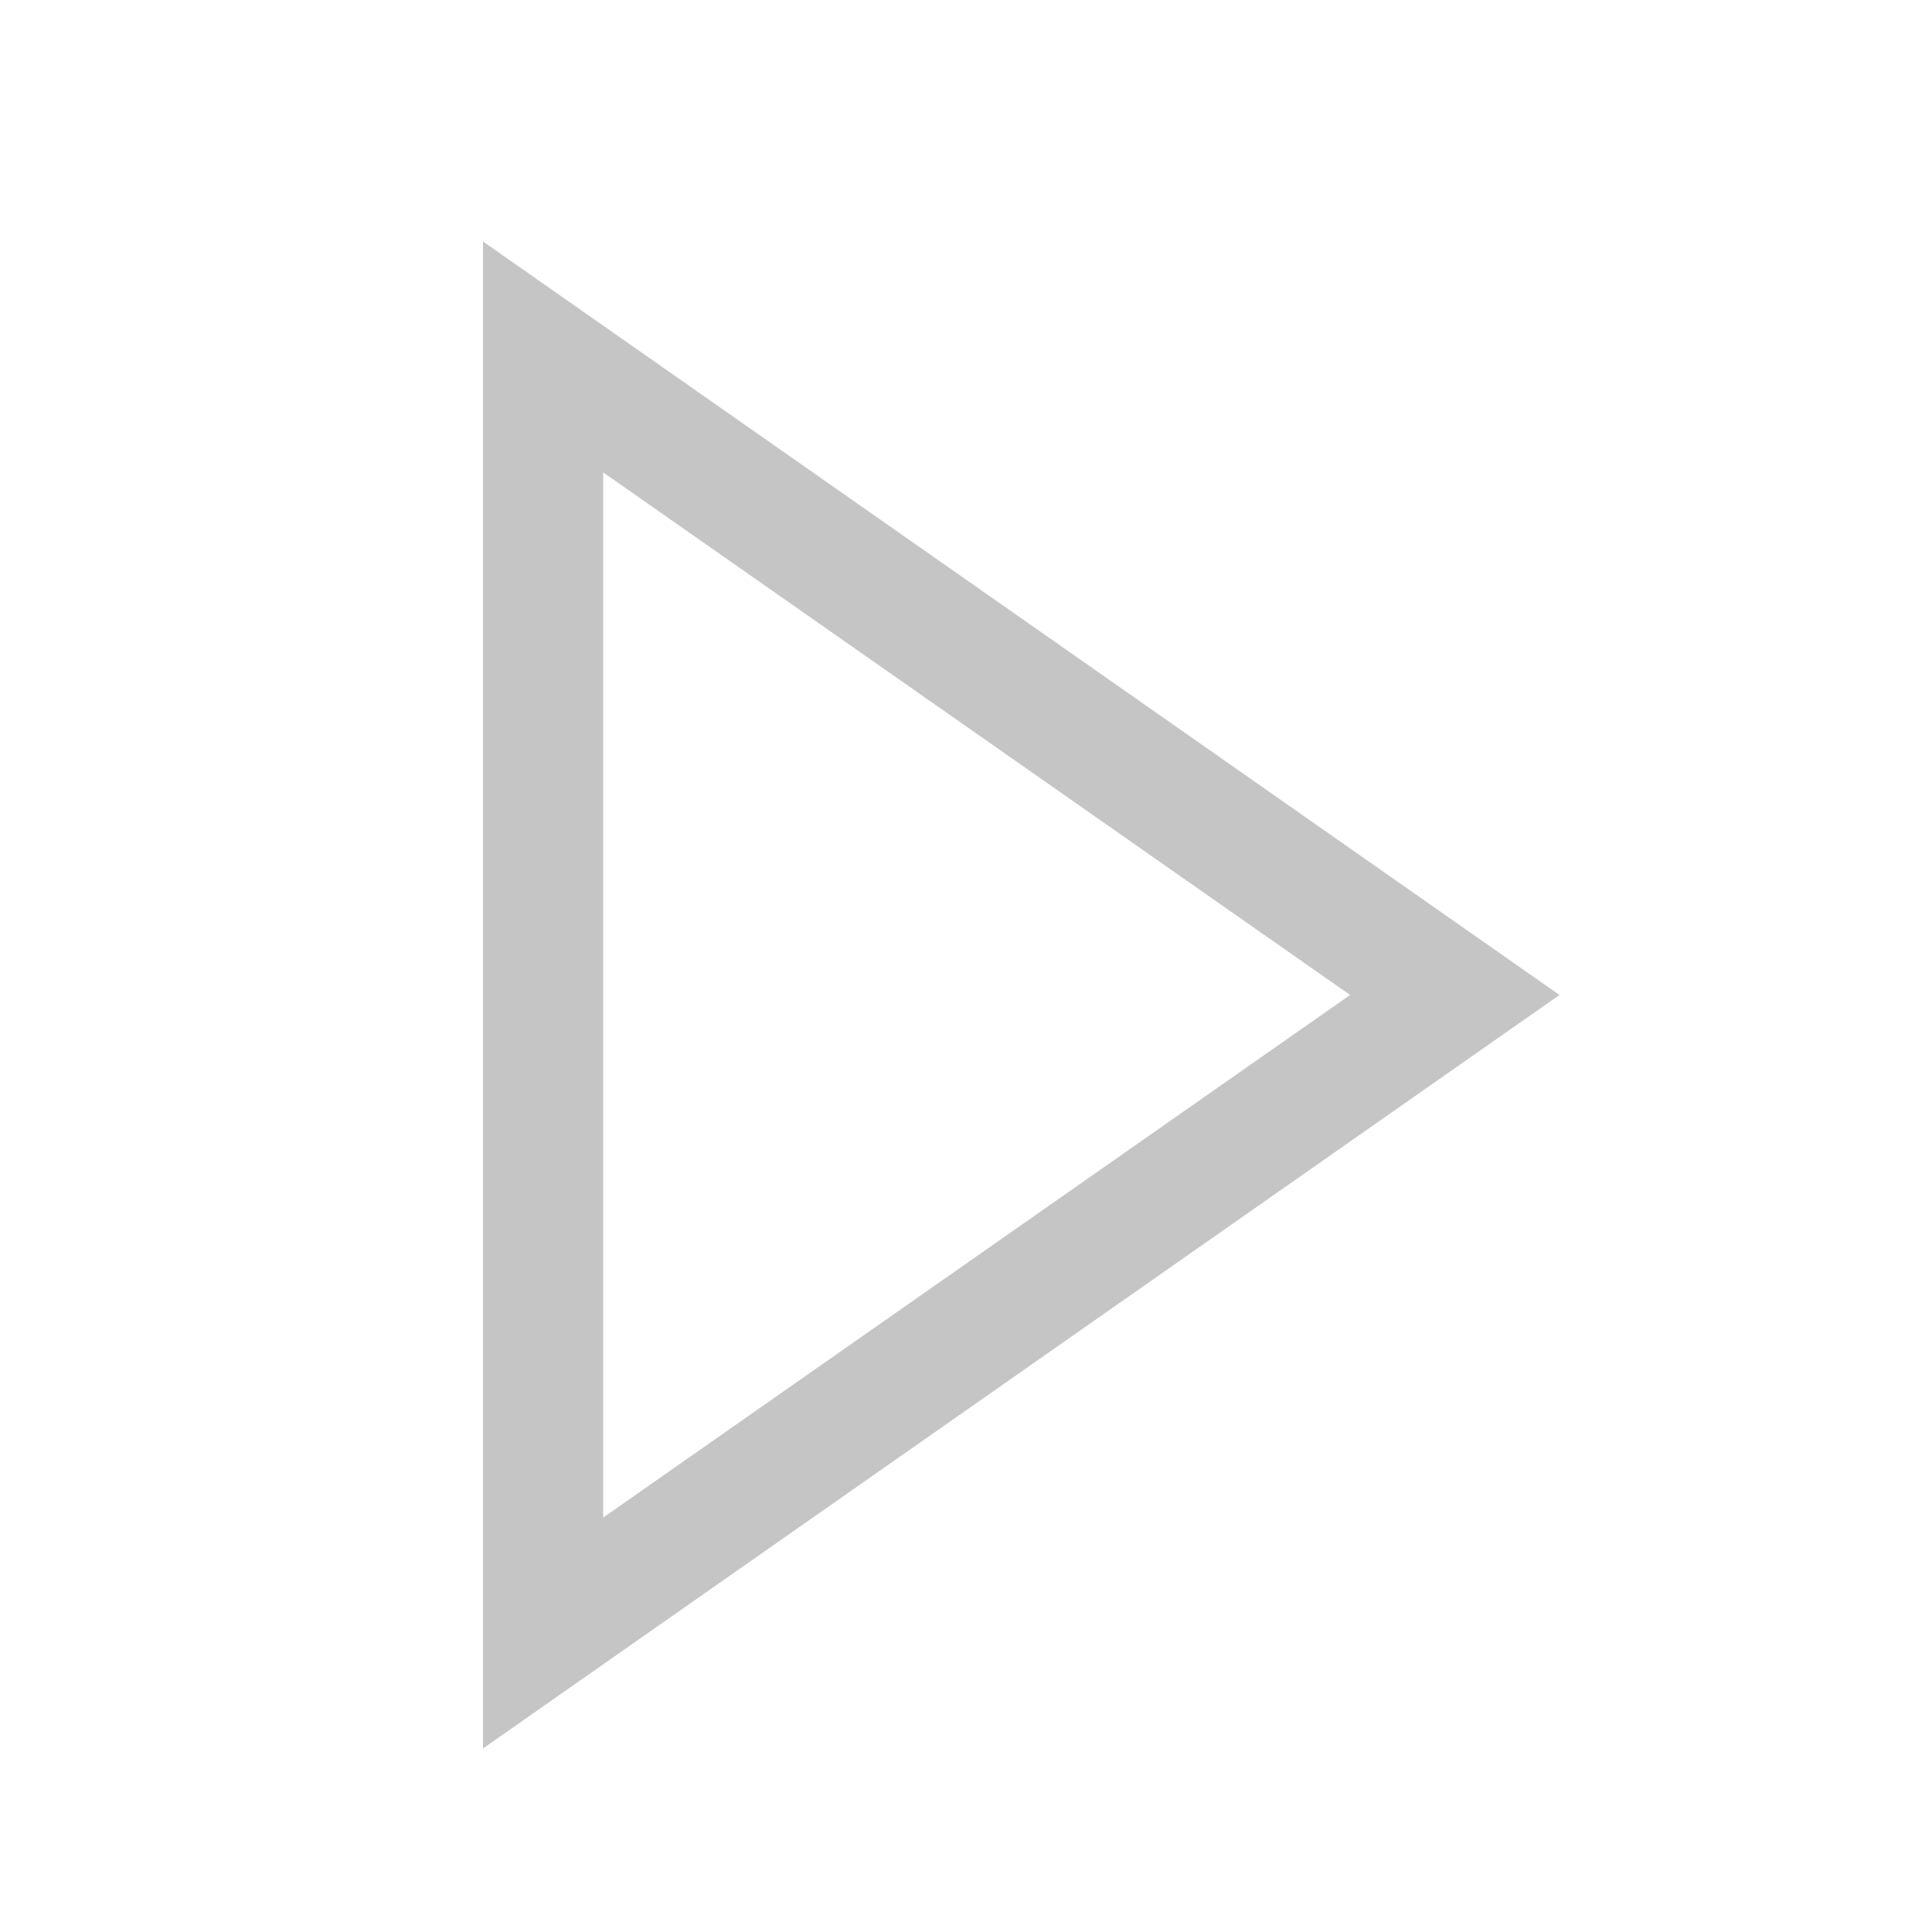
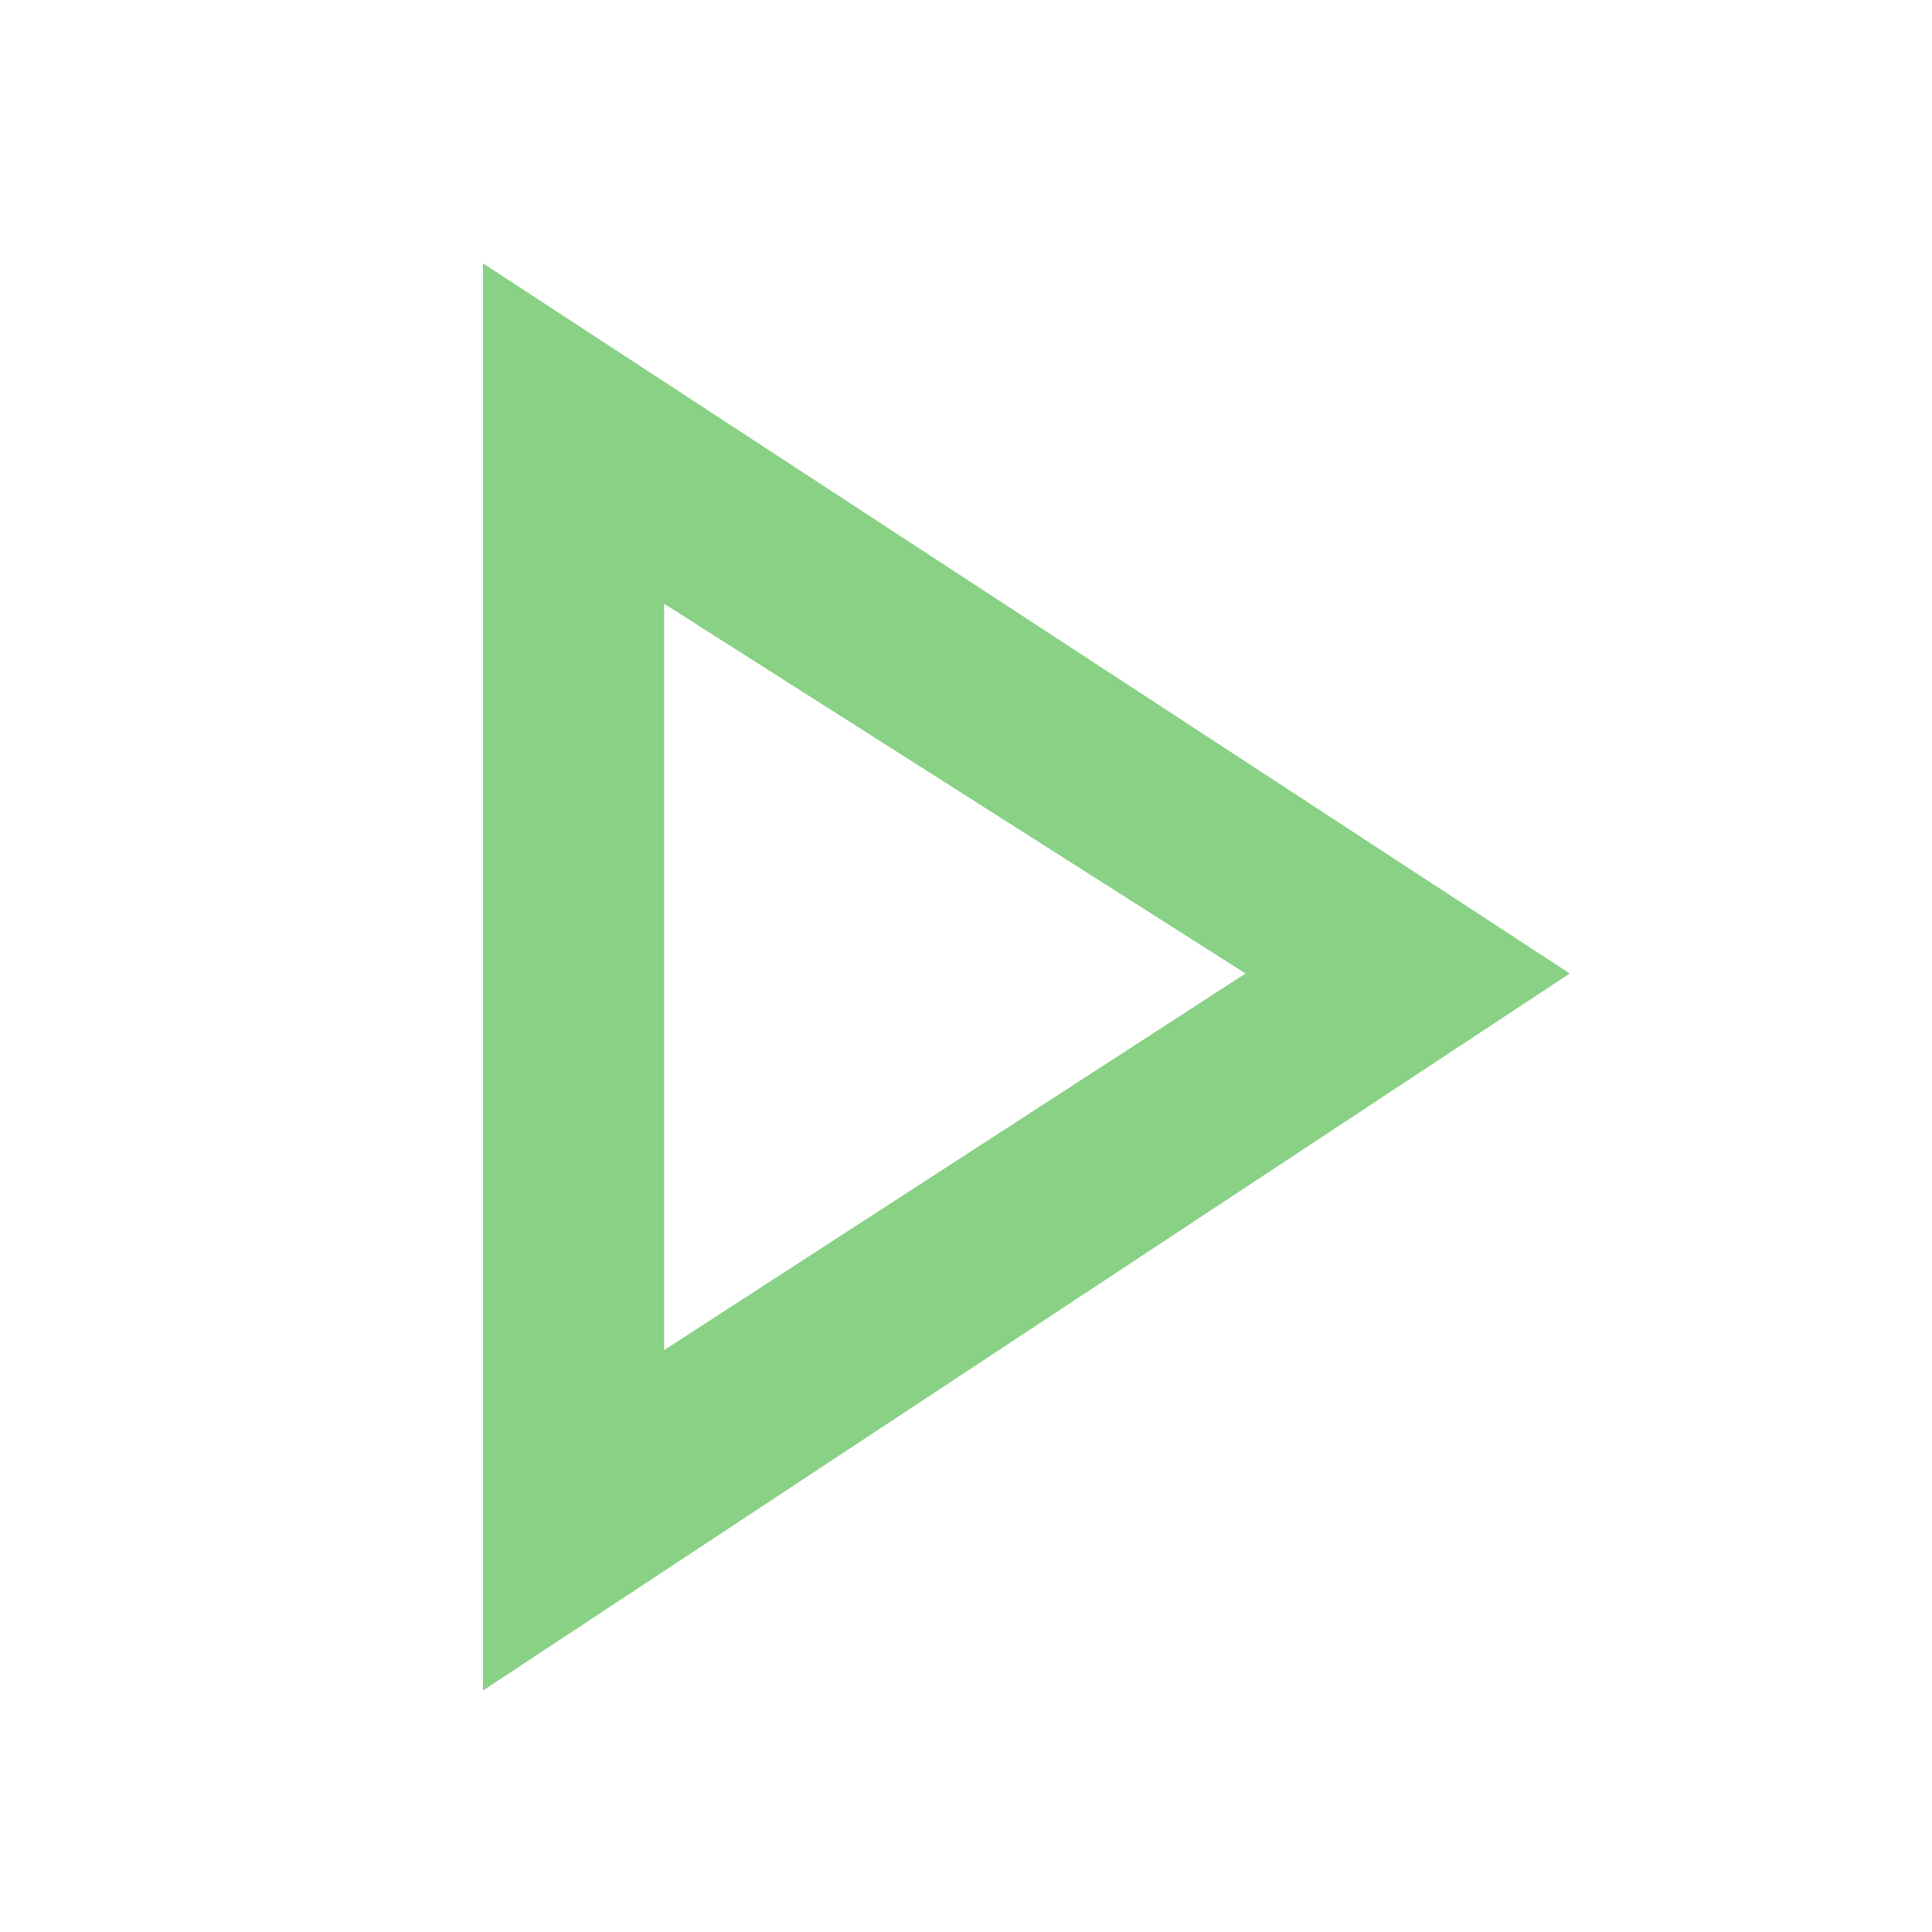
<svg xmlns="http://www.w3.org/2000/svg" width="16" height="16" viewBox="0 0 16 16" fill="none">
-   <path fill-rule="evenodd" clip-rule="evenodd" d="M4 2V14.48L12.915 8.24L4 2ZM11.181 8.24L4.995 12.568V3.912L11.181 8.24Z" fill="#C5C5C5" />
+   <path fill-rule="evenodd" clip-rule="evenodd" d="M4 14V2.181L13 8.062L4 14ZM5.5 5L10.315 8.062L5.5 11.181L5.5 5Z" fill="#89D185" />
</svg>
